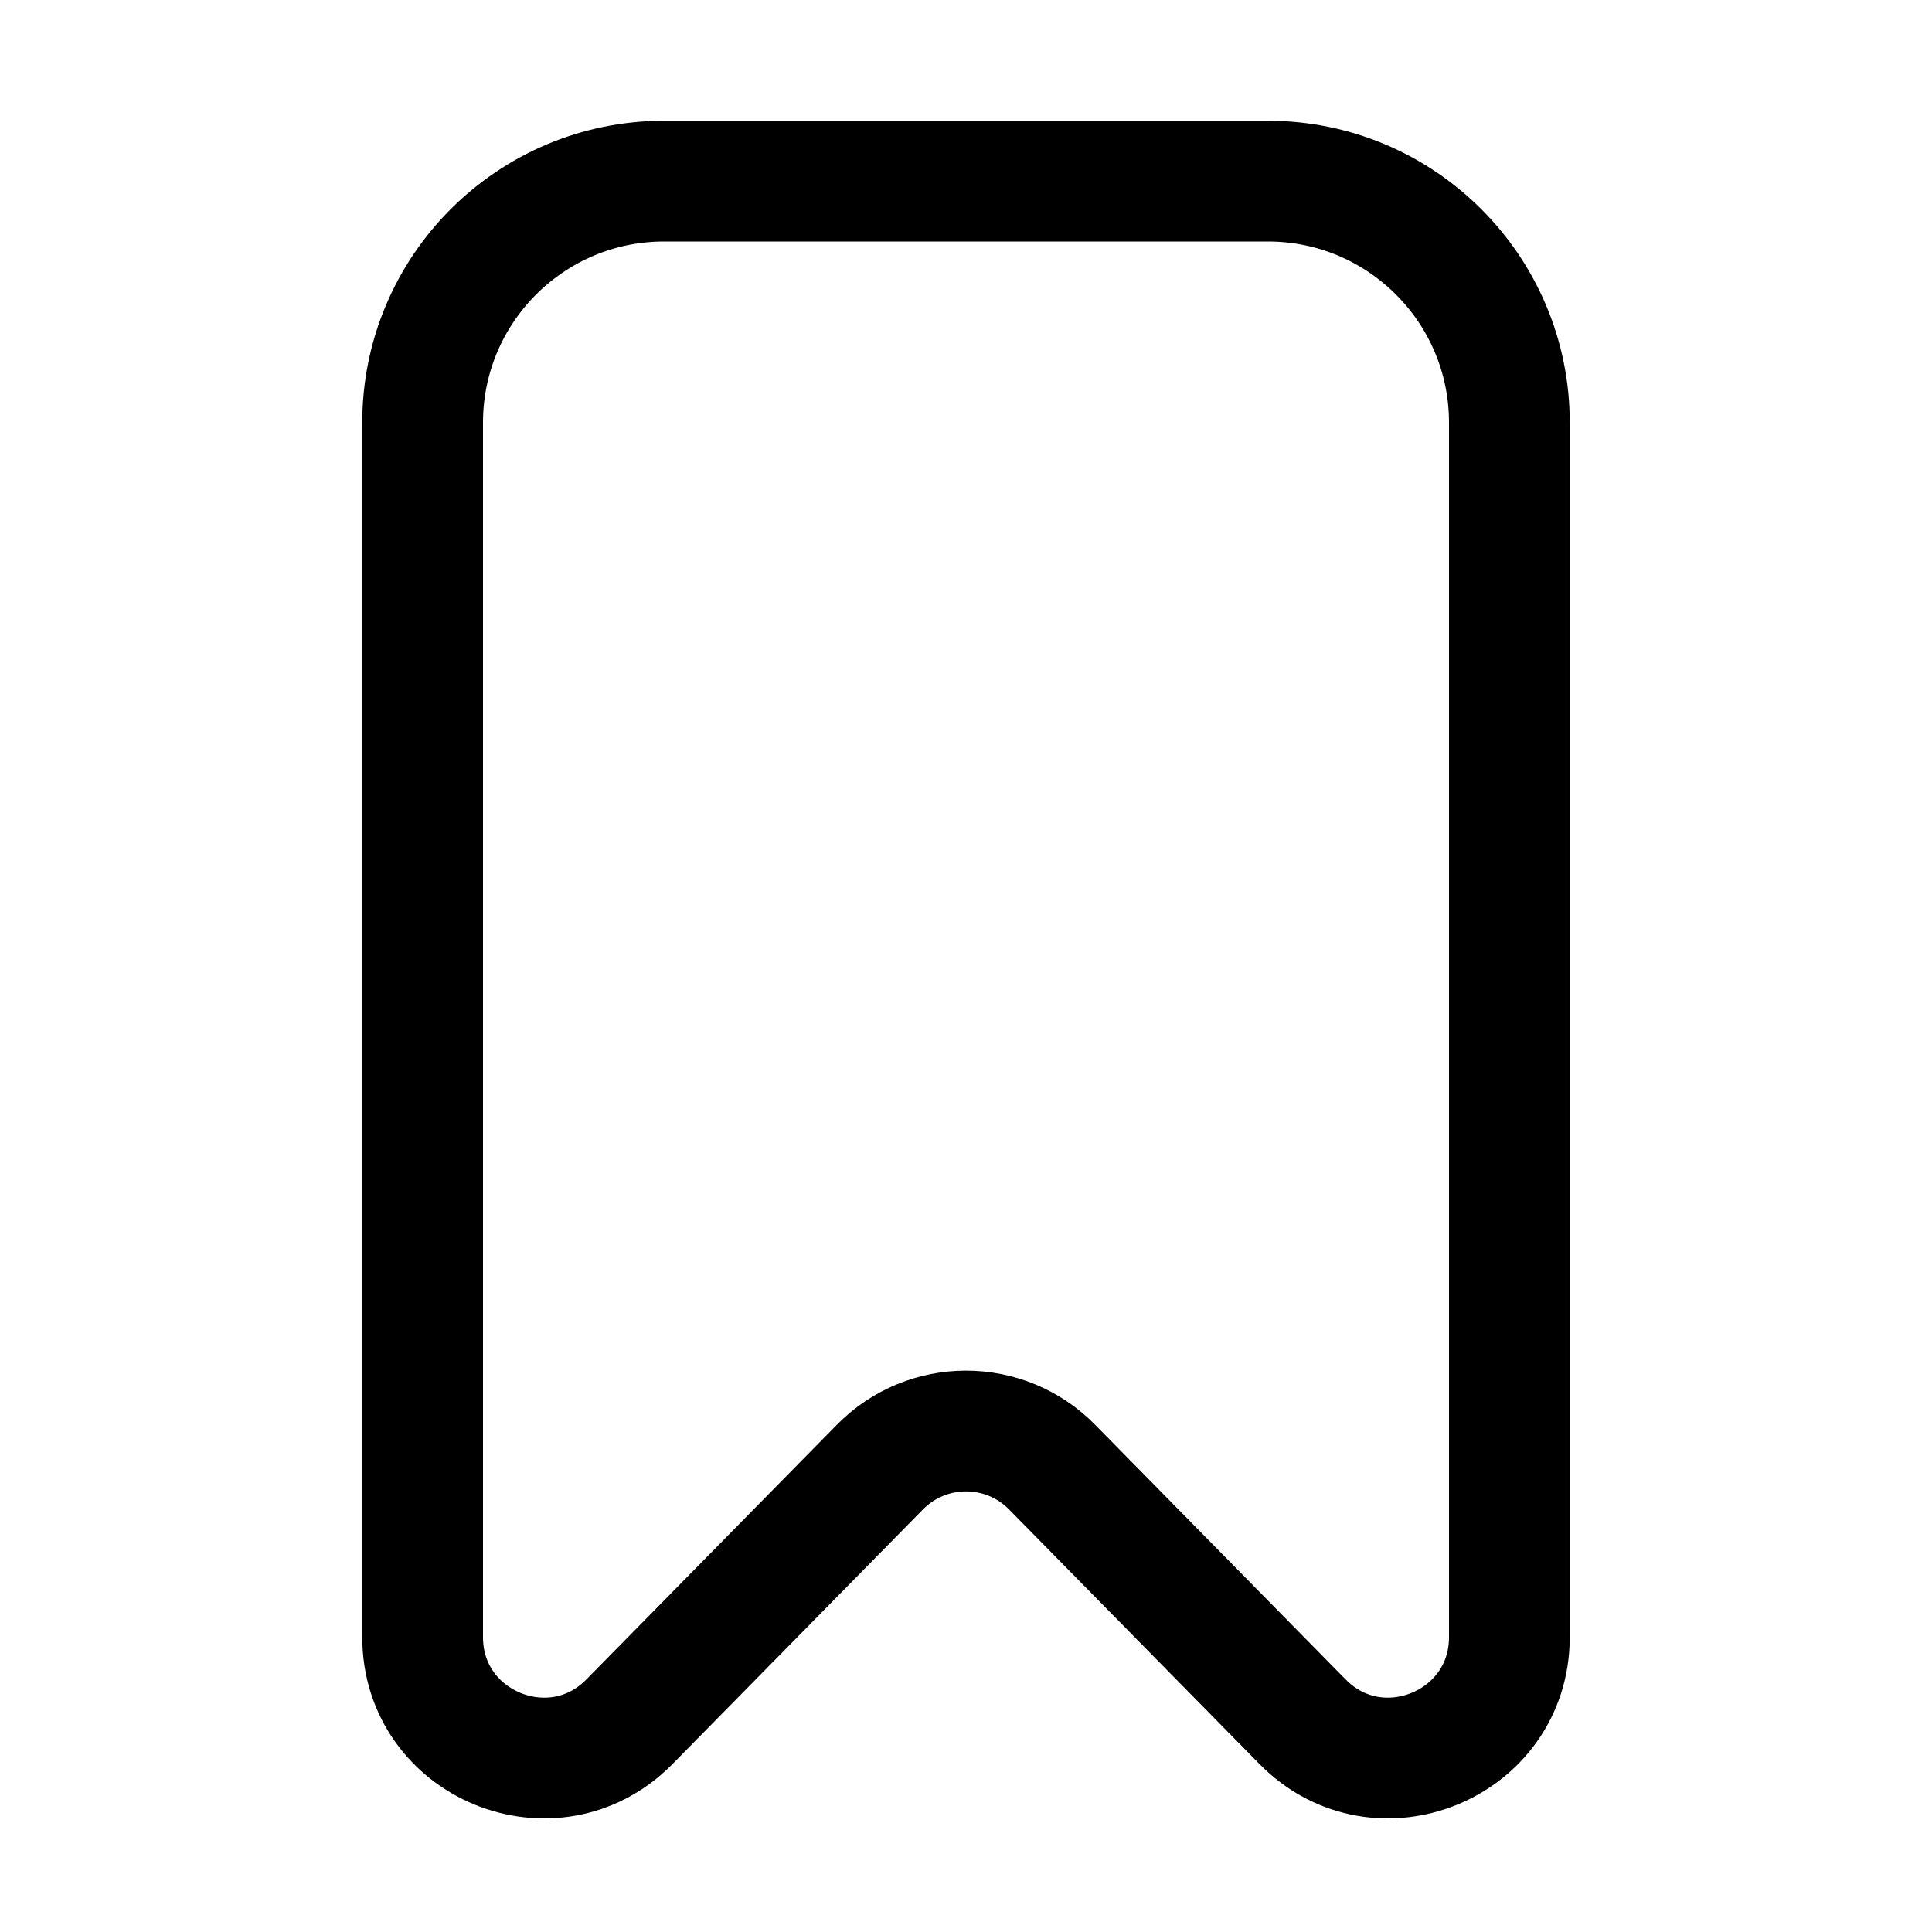
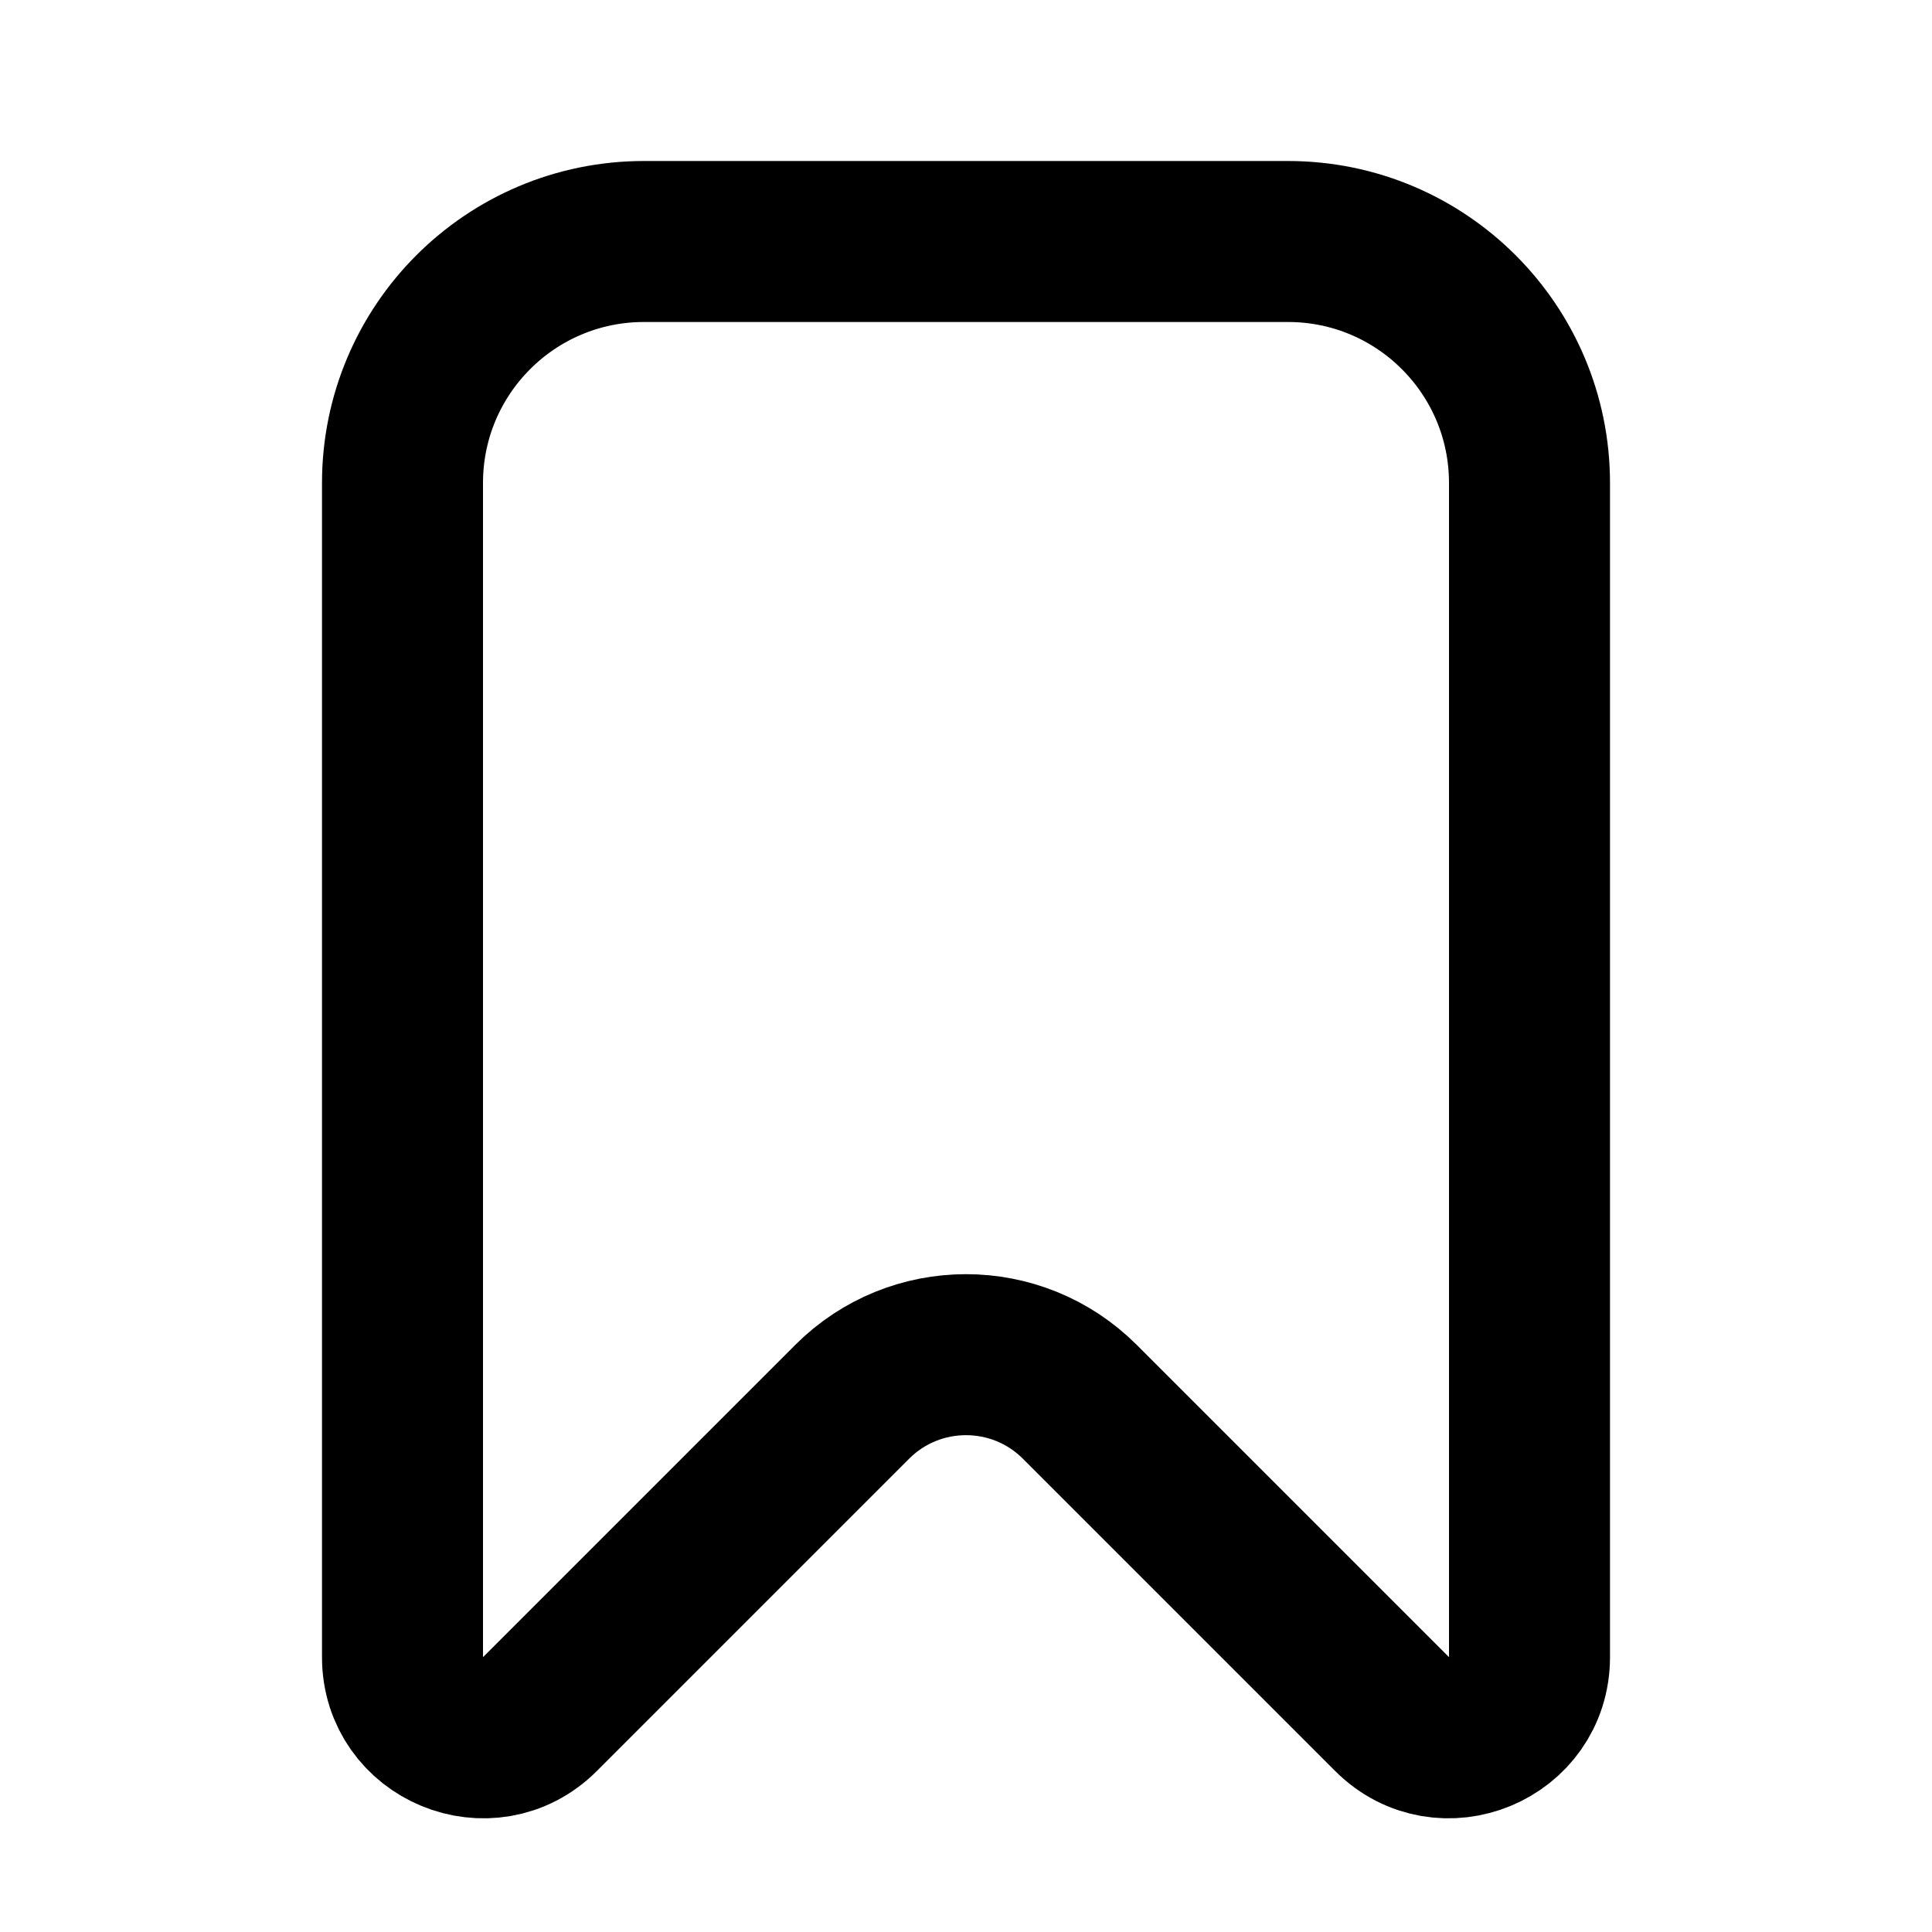
- <svg xmlns="http://www.w3.org/2000/svg" width="32" height="32" viewBox="0 0 32 32" fill="none">
-   <path d="M21 3H11C8.791 3 7 4.791 7 7V27.115C7 28.904 9.171 29.793 10.426 28.517L14.574 24.3C15.358 23.503 16.642 23.503 17.426 24.3L21.574 28.517C22.829 29.793 25 28.904 25 27.115V7C25 4.791 23.209 3 21 3Z" stroke="black" stroke-width="2" />
+ <svg xmlns="http://www.w3.org/2000/svg" width="24" height="24" viewBox="0 0 24 24" fill="none">
+   <path d="M16 3H8C6.343 3 5 4.343 5 6V20.586C5 21.477 6.077 21.923 6.707 21.293L10.586 17.414C11.367 16.633 12.633 16.633 13.414 17.414L17.293 21.293C17.923 21.923 19 21.477 19 20.586V6C19 4.343 17.657 3 16 3Z" stroke="black" stroke-width="2" />
</svg>
